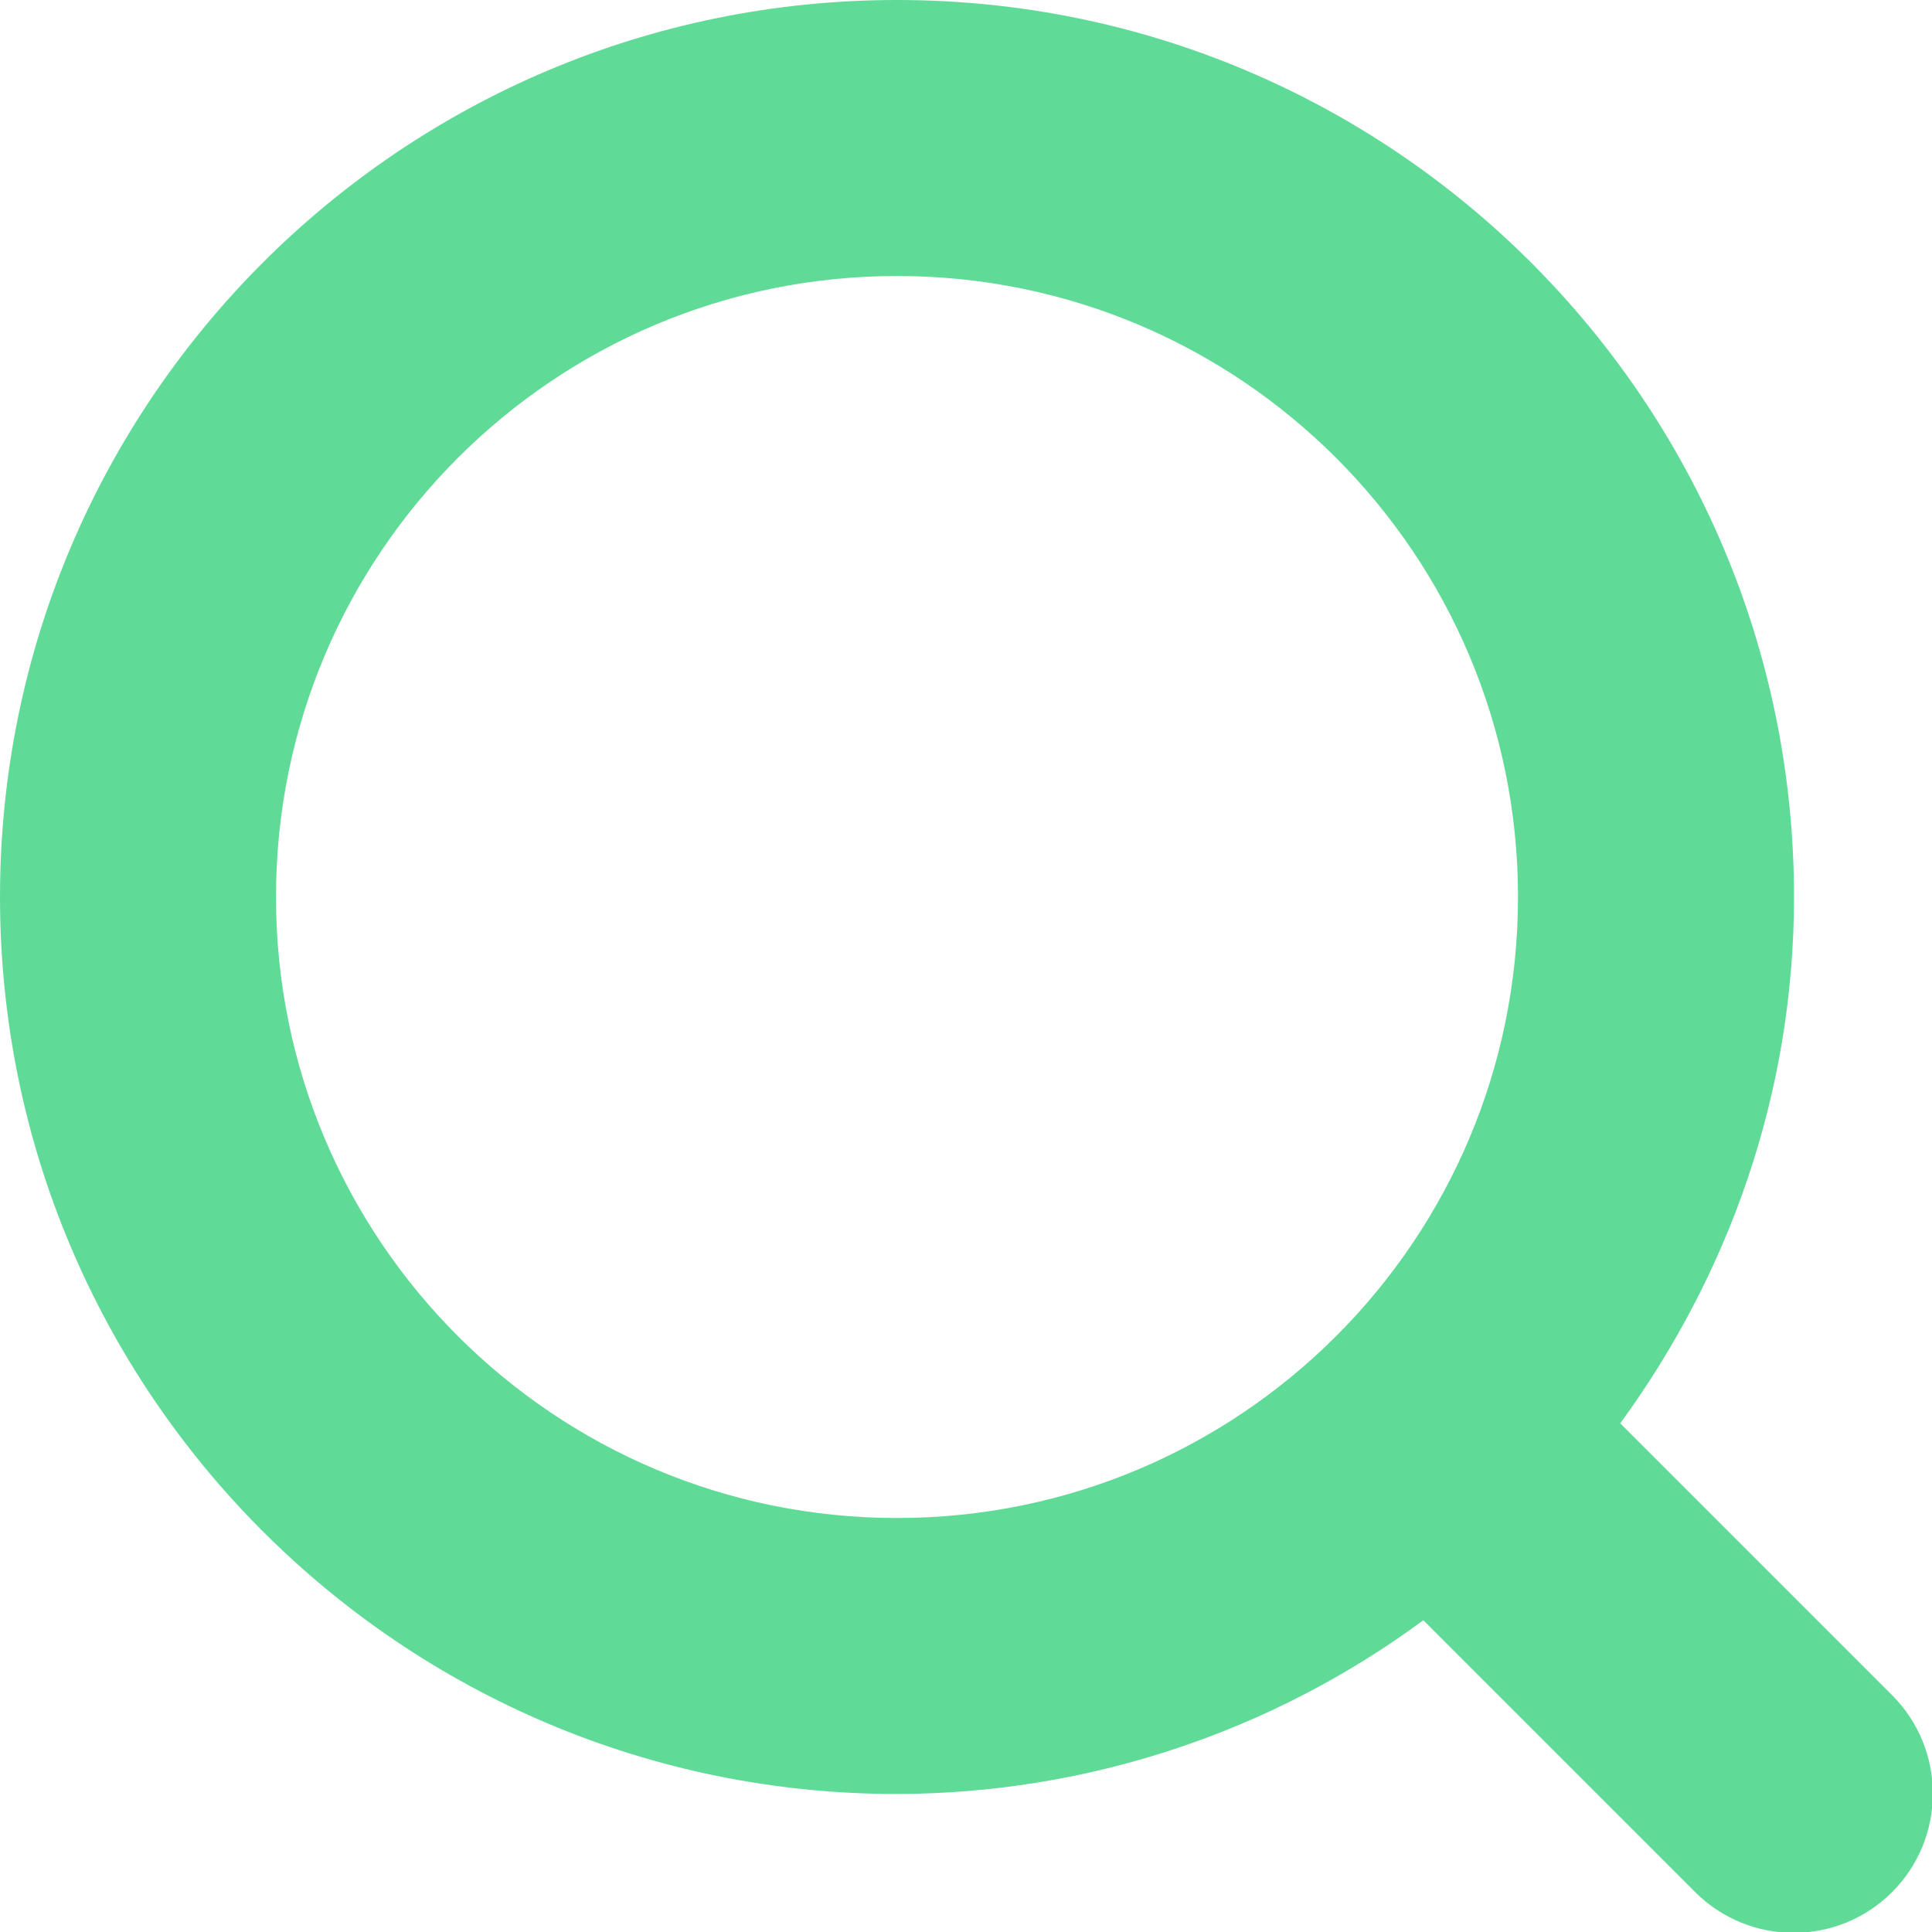
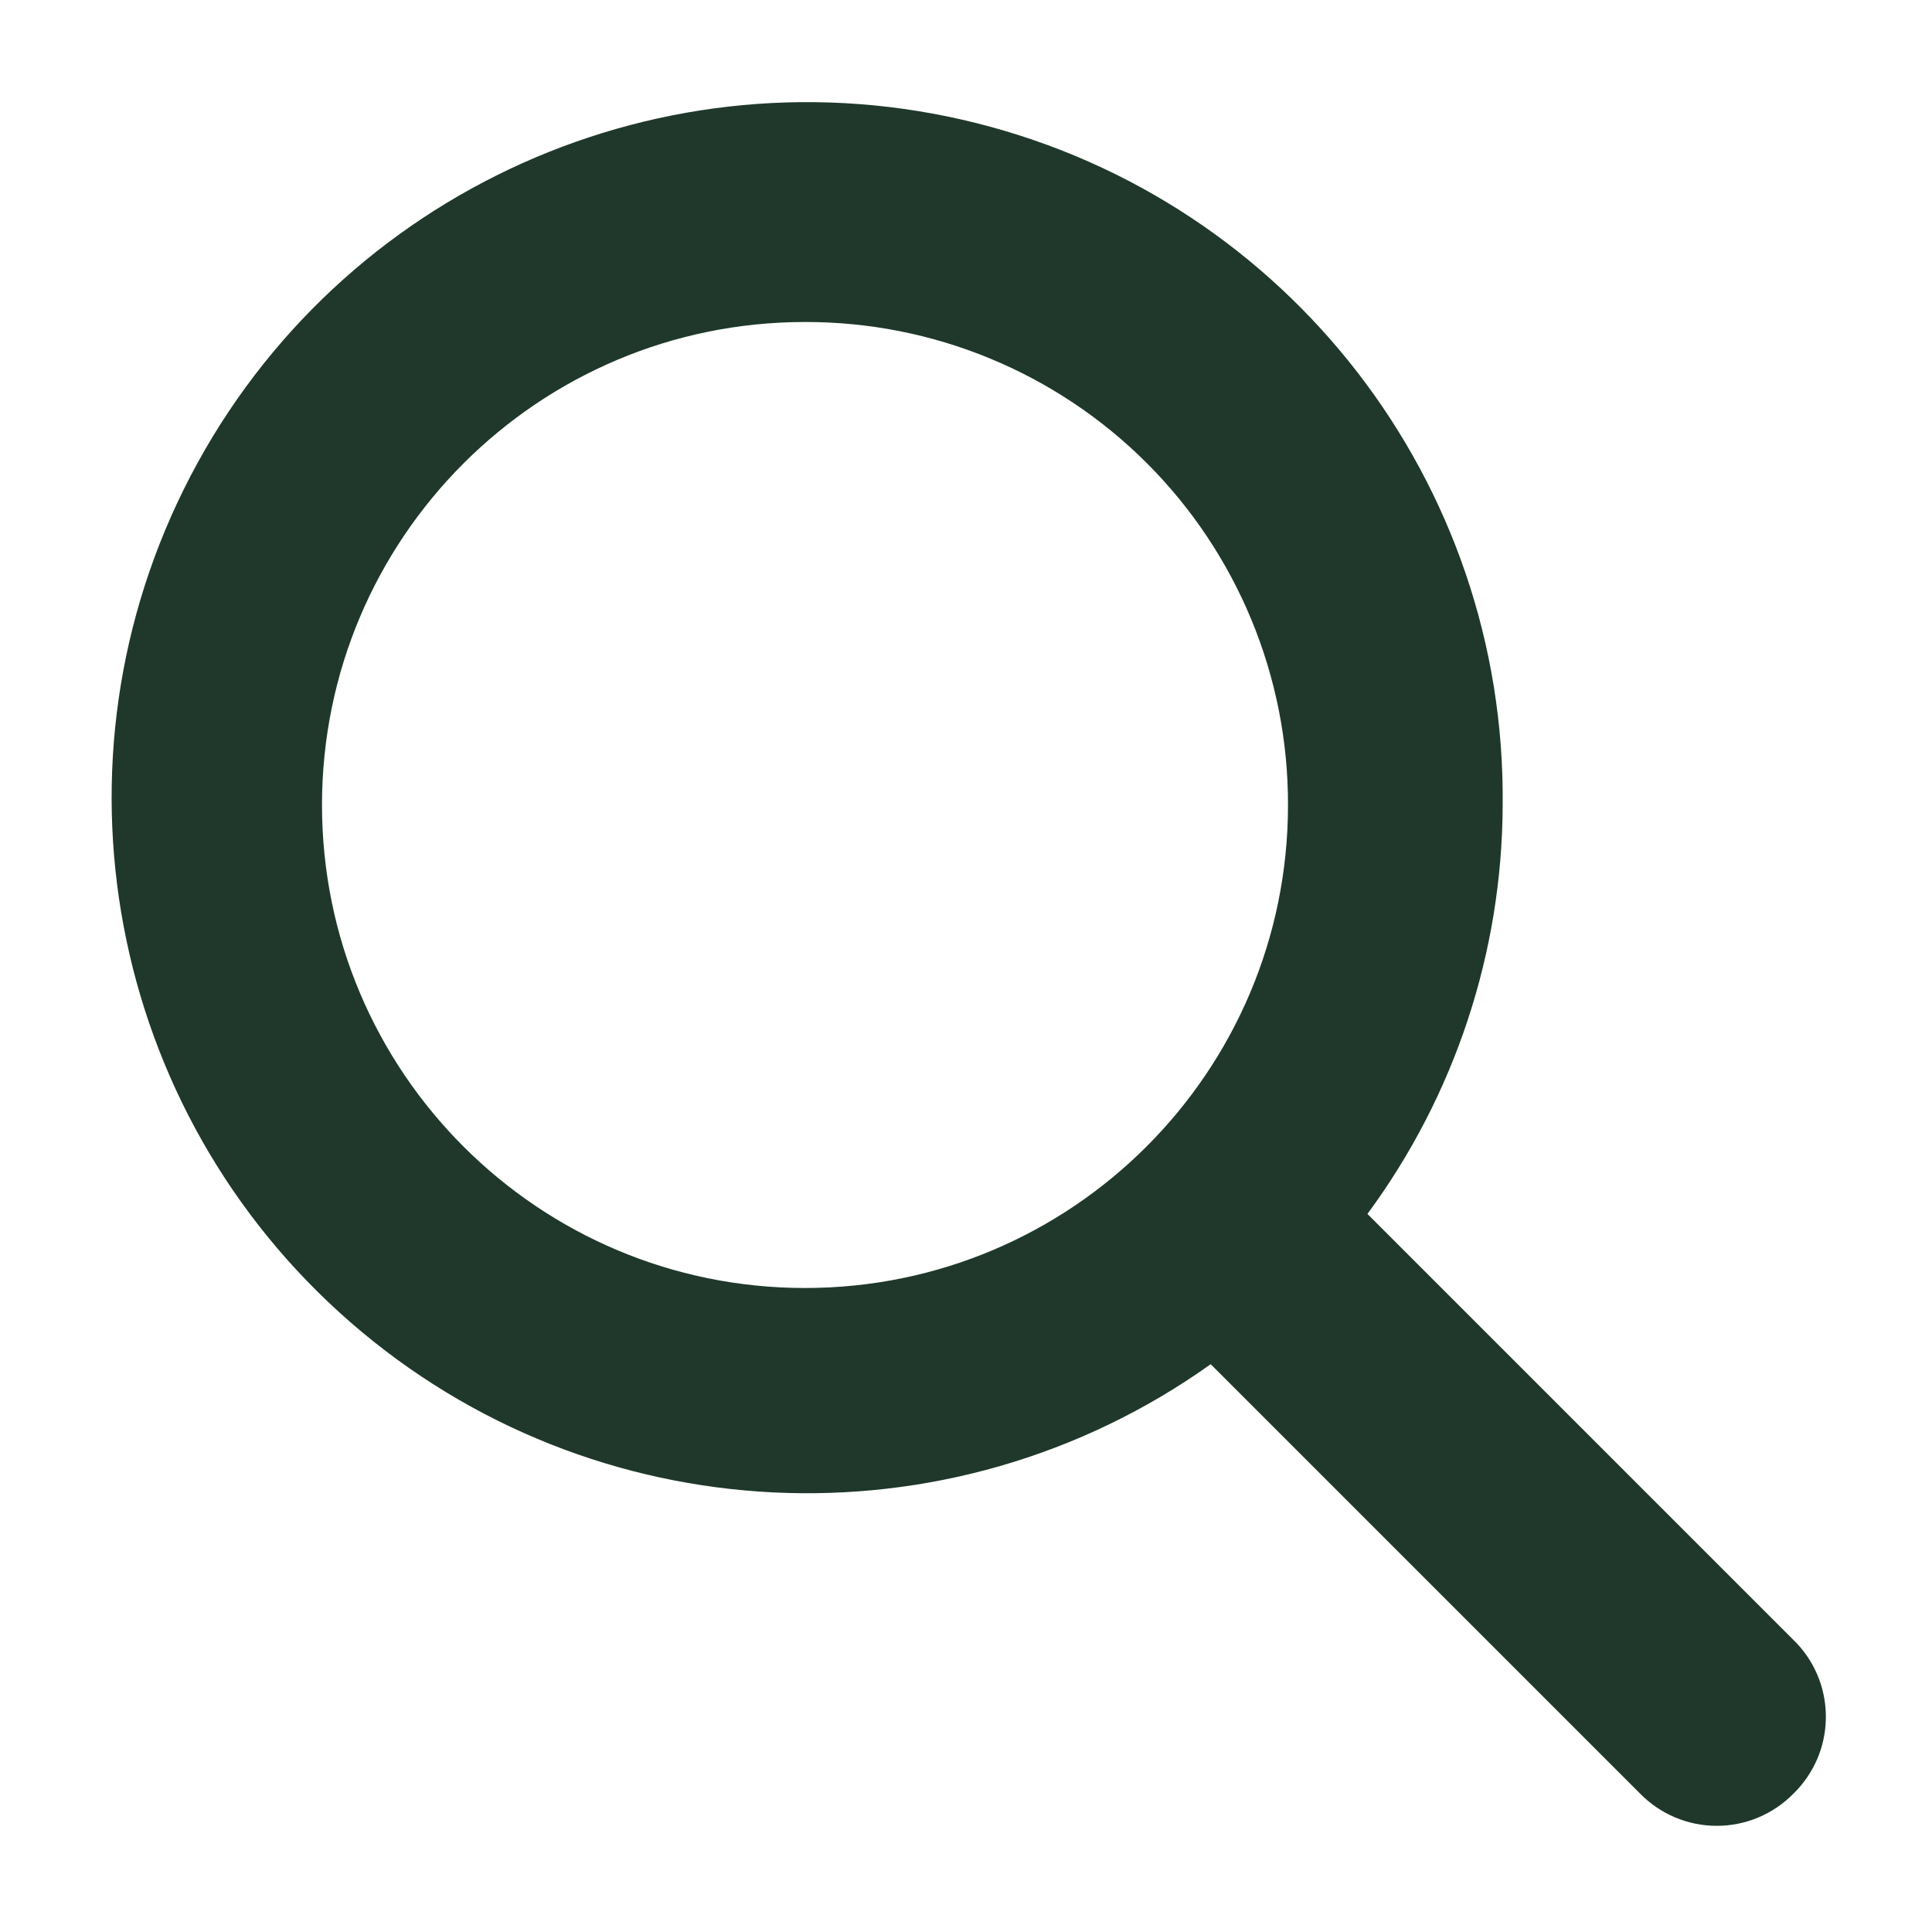
- <svg xmlns="http://www.w3.org/2000/svg" width="14" height="14">
-   <path fill="#60DB97" fill-rule="evenodd" d="M13.711 13.711a1.01 1.01 0 0 1-1.427 0l-1.97-1.97A6.444 6.444 0 0 1 6.5 13 6.5 6.5 0 1 1 13 6.5c0 1.43-.476 2.741-1.259 3.814l1.97 1.97a1.01 1.01 0 0 1 0 1.427zM6.5 2a4.5 4.5 0 1 0 0 9 4.5 4.5 0 0 0 0-9z" />
+ <svg xmlns="http://www.w3.org/2000/svg" id="be6f6ec6-70ff-4ca2-bc9a-7f0e8bec7680" data-name="Ebene 1" viewBox="0 0 18 18">
+   <defs>
+     <style>.b6c5abc7-62e6-4420-976b-8411fa4ad319{fill:#1f382b;fill-rule:evenodd;}</style>
+   </defs>
+   <path class="b6c5abc7-62e6-4420-976b-8411fa4ad319" d="M16.71,16.71a1,1,0,0,1-1.43,0l-4-4A6.48,6.48,0,1,1,14,7.5a6.45,6.45,0,0,1-1.26,3.81l4,4A1,1,0,0,1,16.71,16.71ZM7.5,3A4.5,4.5,0,1,0,12,7.5,4.49,4.49,0,0,0,7.5,3Z" />
</svg>
